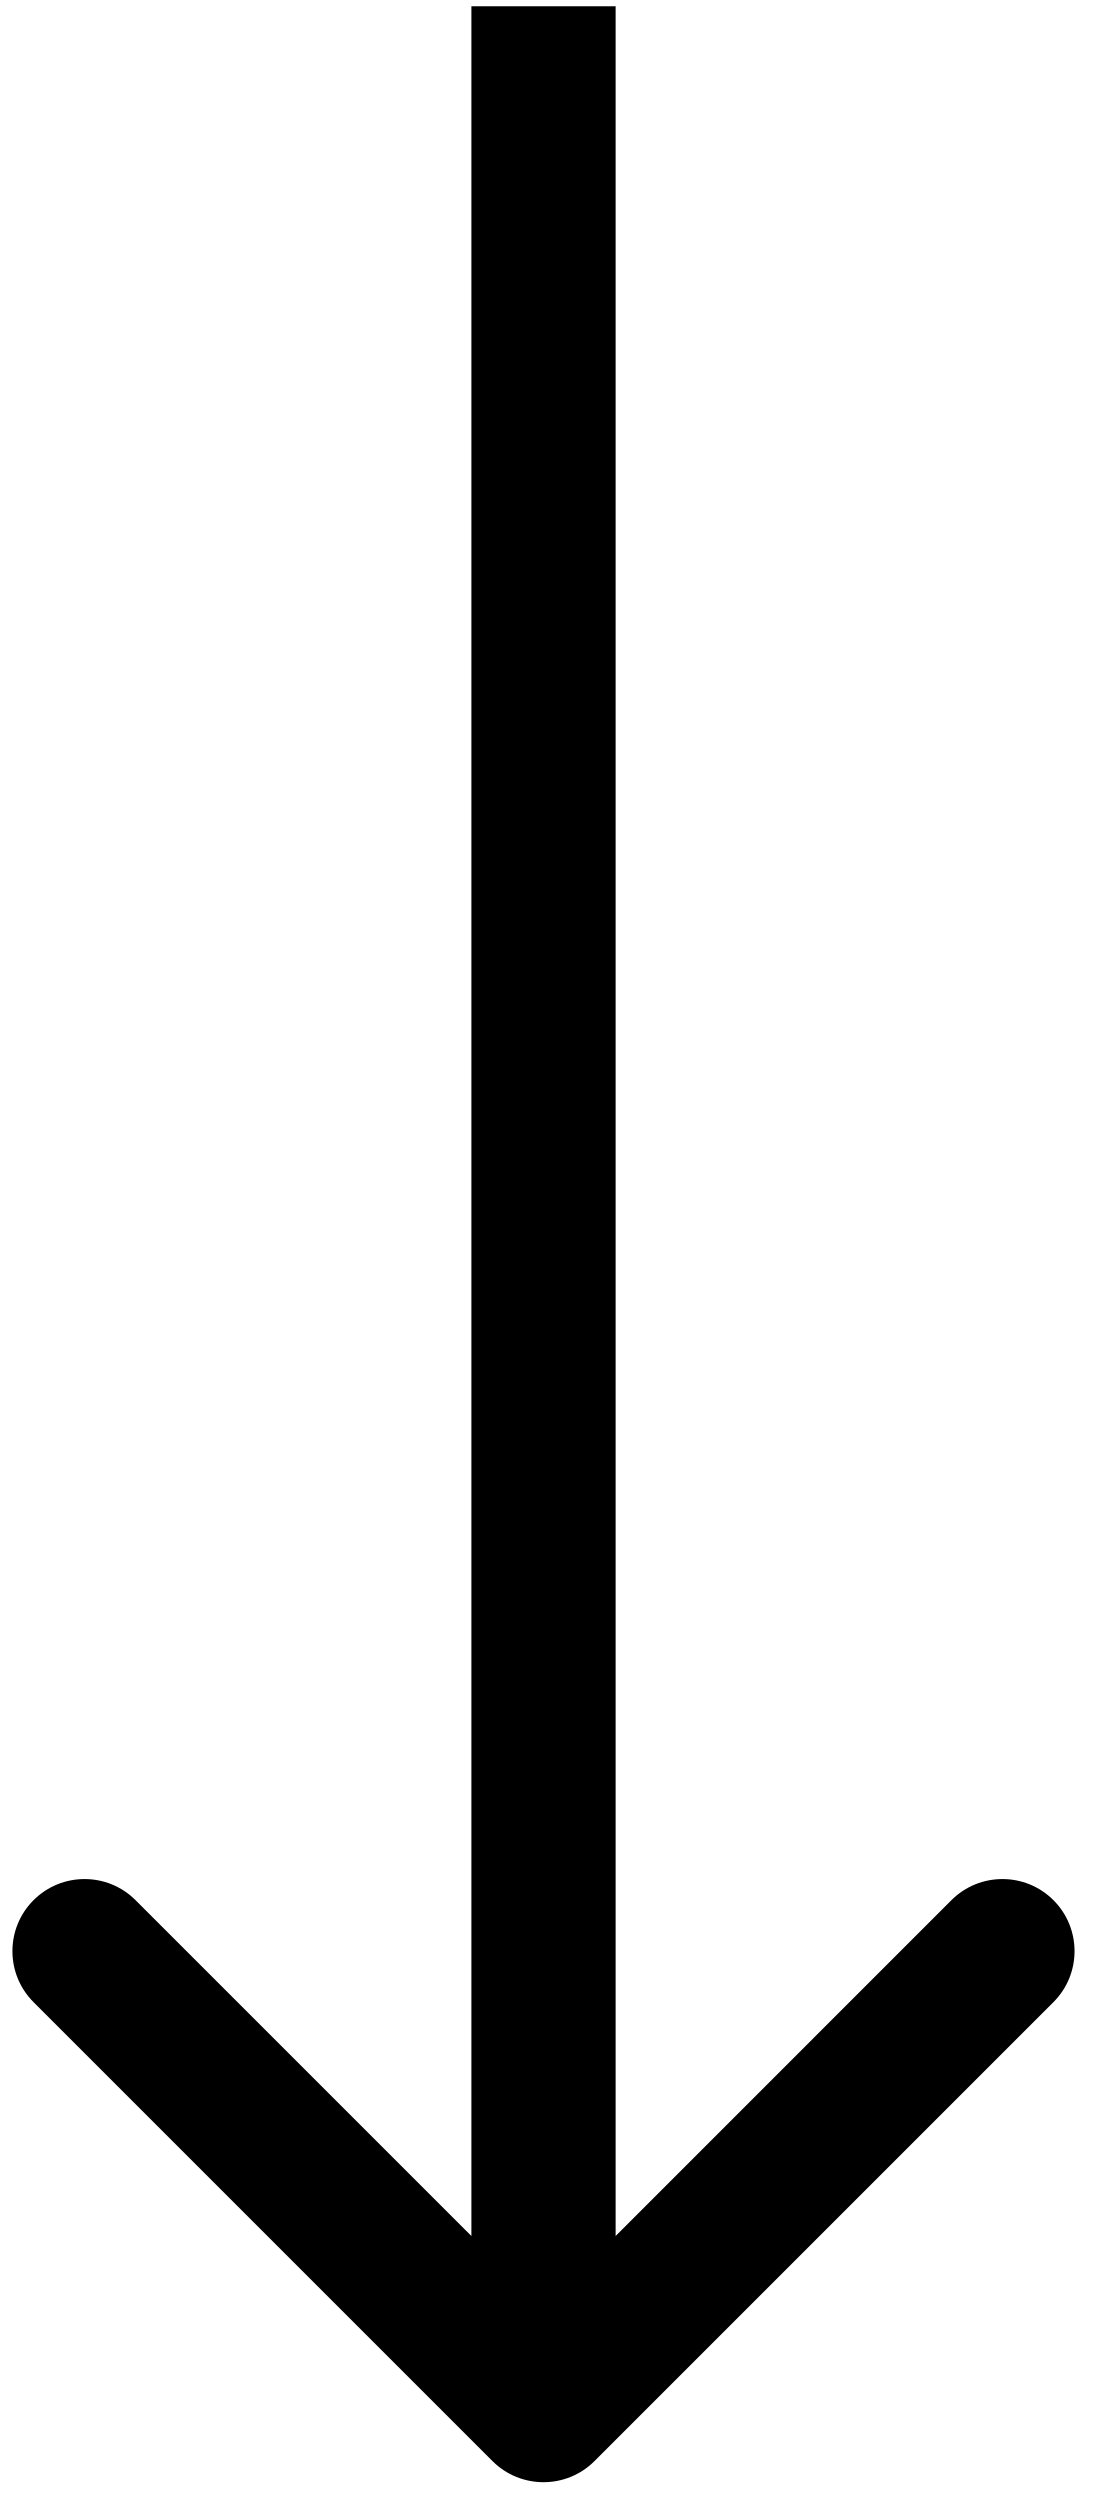
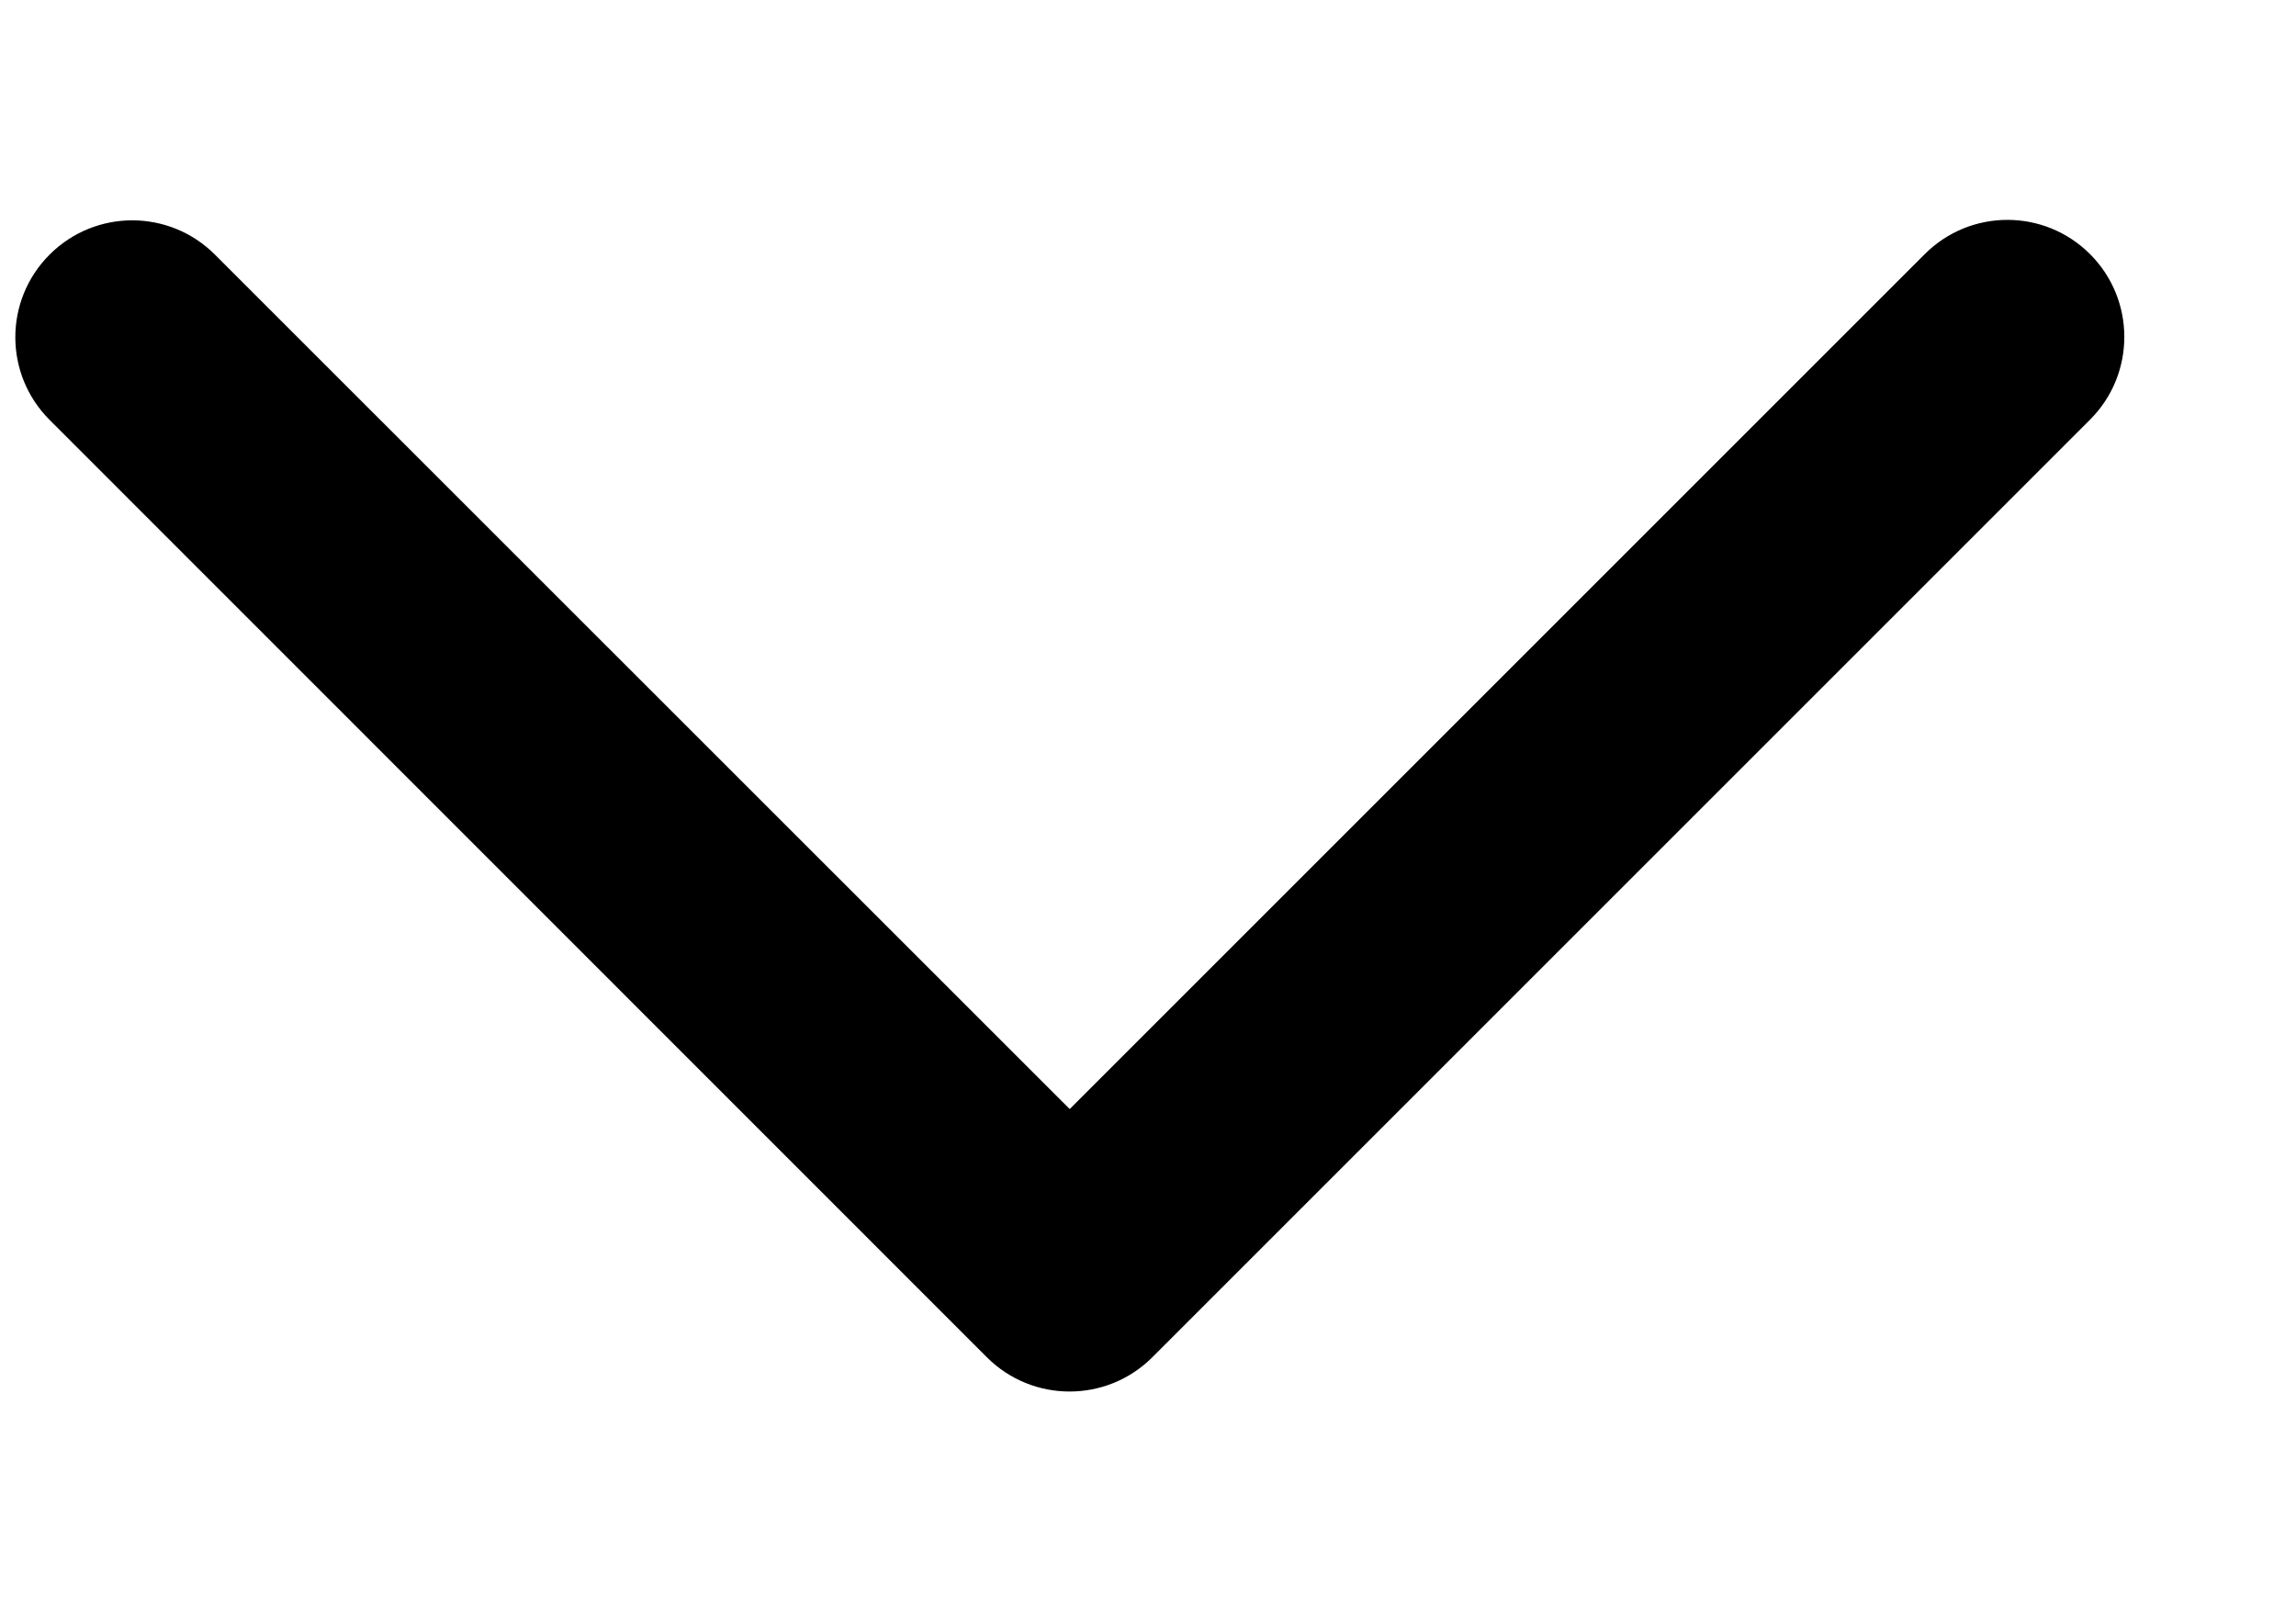
- <svg xmlns="http://www.w3.org/2000/svg" width="23" height="52" viewBox="0 0 23 52" fill="none">
-   <path d="M10.244 51.191C10.83 51.776 11.78 51.776 12.365 51.191L21.911 41.645C22.497 41.059 22.497 40.109 21.911 39.523C21.326 38.938 20.376 38.938 19.79 39.523L11.305 48.009L2.819 39.523C2.234 38.938 1.284 38.938 0.698 39.523C0.112 40.109 0.112 41.059 0.698 41.645L10.244 51.191ZM9.805 0.13L9.805 50.13H12.805L12.805 0.13L9.805 0.13Z" fill="black" />
+ <svg xmlns="http://www.w3.org/2000/svg" width="10" height="7" viewBox="0 0 10 7" fill="none">
+   <path fill-rule="evenodd" clip-rule="evenodd" d="M5.018 5.913C4.819 6.111 4.497 6.111 4.298 5.912L0.216 1.829C0.017 1.63 0.017 1.308 0.216 1.109C0.415 0.91 0.737 0.91 0.936 1.109L4.659 4.831L8.383 1.107C8.582 0.908 8.904 0.908 9.103 1.107C9.302 1.306 9.302 1.629 9.103 1.828L5.02 5.911" fill="black" />
</svg>
